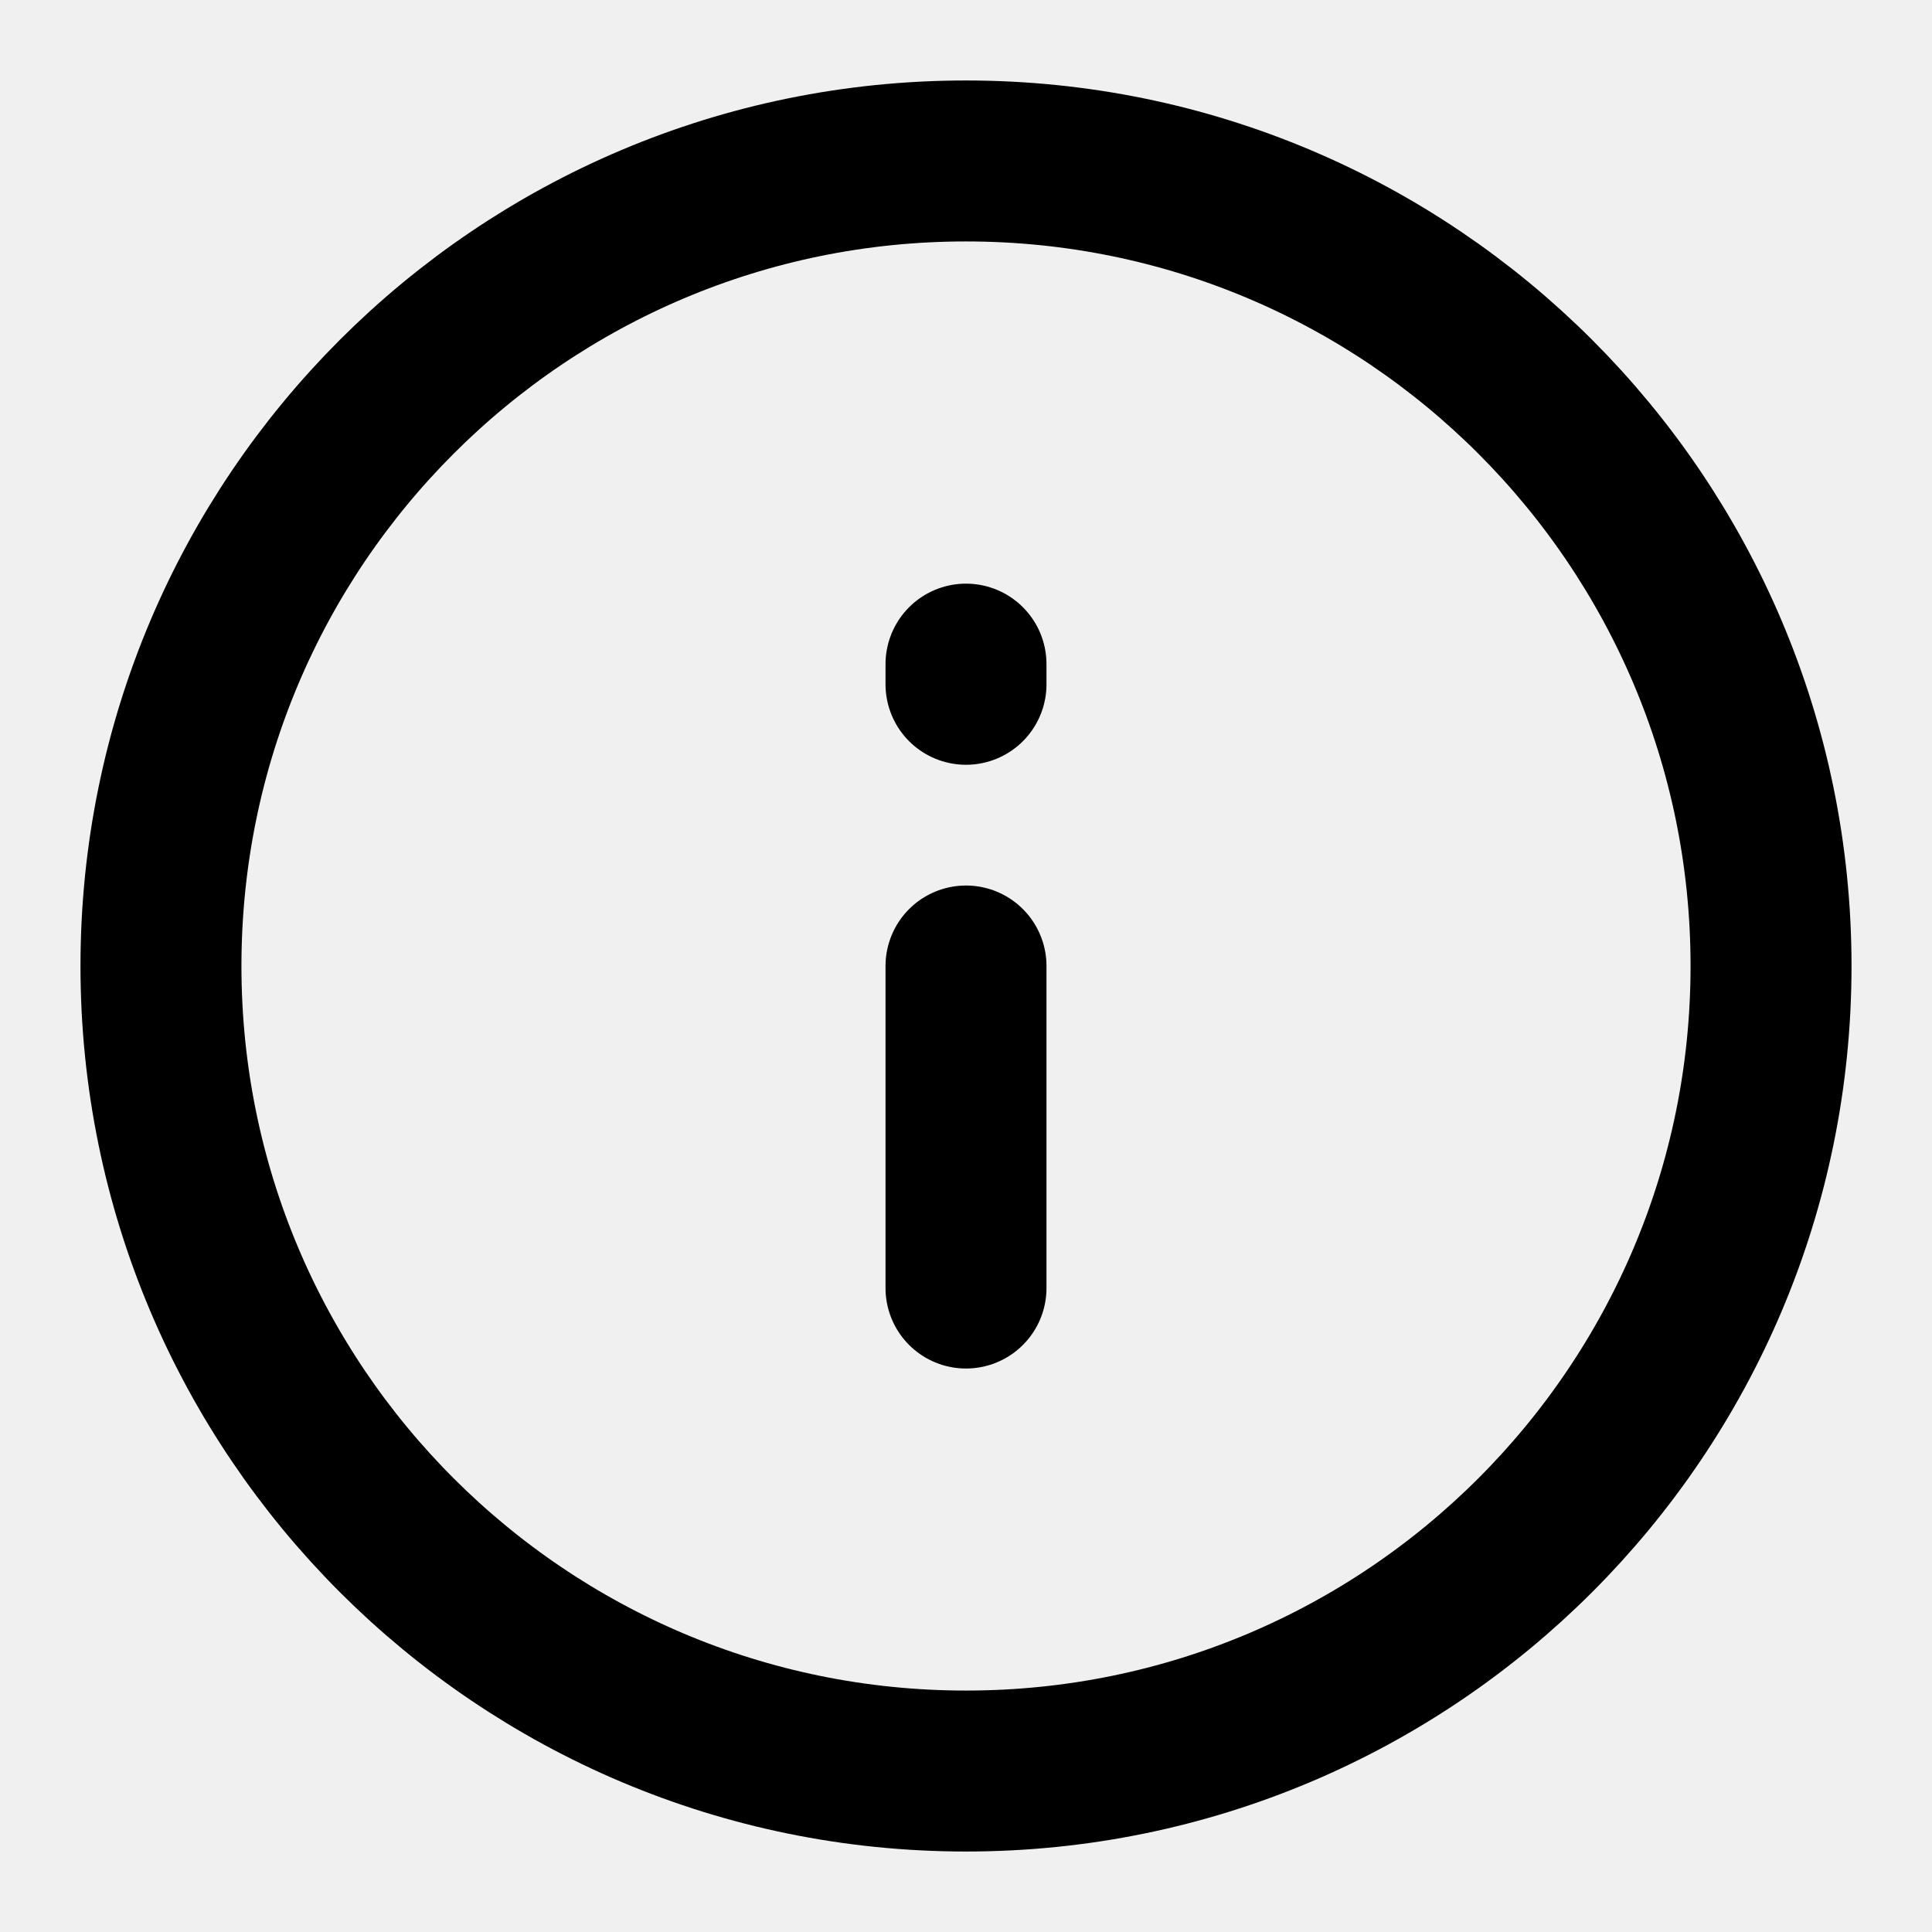
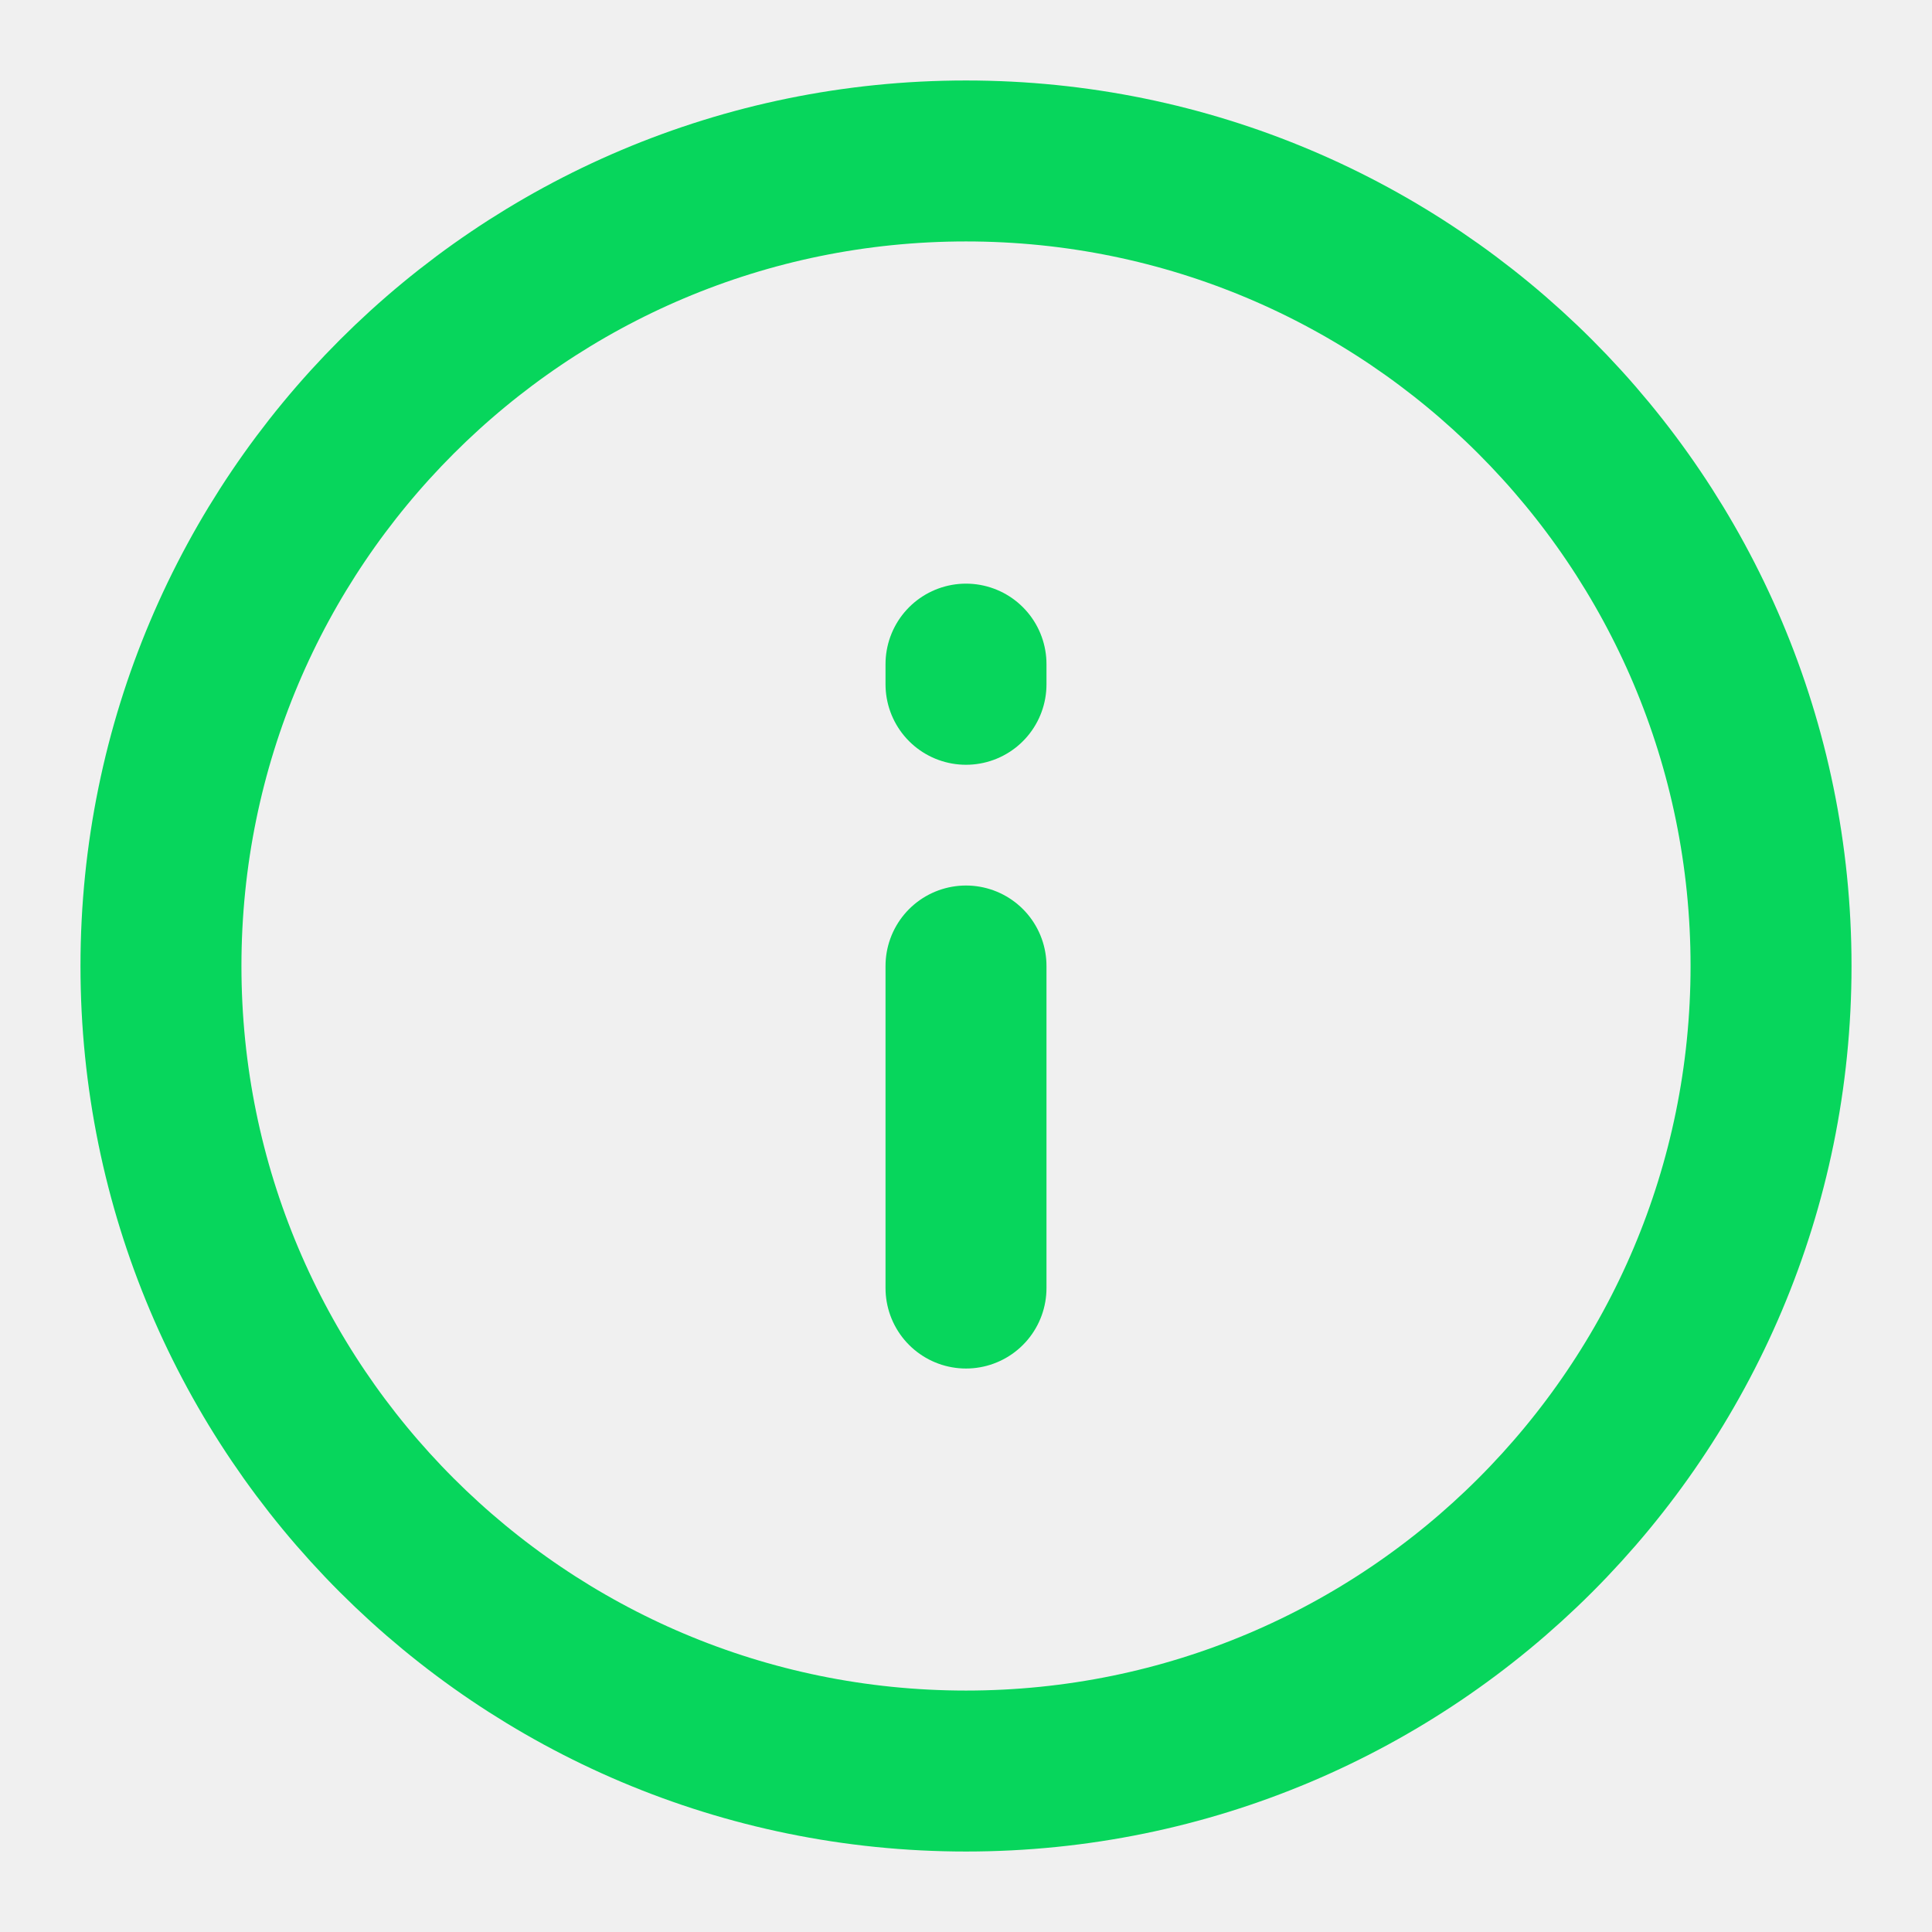
- <svg xmlns="http://www.w3.org/2000/svg" width="16" height="16" viewBox="0 0 16 16" fill="none">
-   <g clip-path="url(#clip0)">
-     <path d="M8 14.667C11.682 14.667 14.667 11.682 14.667 8C14.667 4.318 11.682 1.333 8 1.333C4.318 1.333 1.333 4.318 1.333 8C1.333 11.682 4.318 14.667 8 14.667Z" stroke="black" stroke-width="1.333" stroke-linecap="round" stroke-linejoin="round" />
-     <path d="M8 10.667V8" stroke="black" stroke-width="1.333" stroke-linecap="round" stroke-linejoin="round" />
-     <path d="M8 5.667V5.5" stroke="black" stroke-width="1.333" stroke-linecap="round" stroke-linejoin="round" />
+ <svg xmlns="http://www.w3.org/2000/svg" id="svg15" version="1.1" fill="none" viewBox="0 0 16 16" height="16" width="16">
+   <g style="stroke:#07d65c;stroke-opacity:1" id="g8" clip-path="url(#clip0)">
+     <path style="stroke:#07d65c;stroke-opacity:1" id="path2" stroke-linejoin="round" stroke-linecap="round" stroke-width="1.333" stroke="black" d="M8 14.667C11.682 14.667 14.667 11.682 14.667 8C14.667 4.318 11.682 1.333 8 1.333C4.318 1.333 1.333 4.318 1.333 8C1.333 11.682 4.318 14.667 8 14.667Z" />
+     <path style="stroke:#07d65c;stroke-opacity:1" id="path4" stroke-linejoin="round" stroke-linecap="round" stroke-width="1.333" stroke="black" d="M8 10.667V8" />
+     <path style="stroke:#07d65c;stroke-opacity:1" id="path6" stroke-linejoin="round" stroke-linecap="round" stroke-width="1.333" stroke="black" d="M8 5.667V5.5" />
  </g>
-   <defs>
+   <defs id="defs13">
    <clipPath id="clip0">
-       <rect width="16" height="16" fill="white" />
+       <rect id="rect10" fill="white" height="16" width="16" />
    </clipPath>
  </defs>
</svg>
